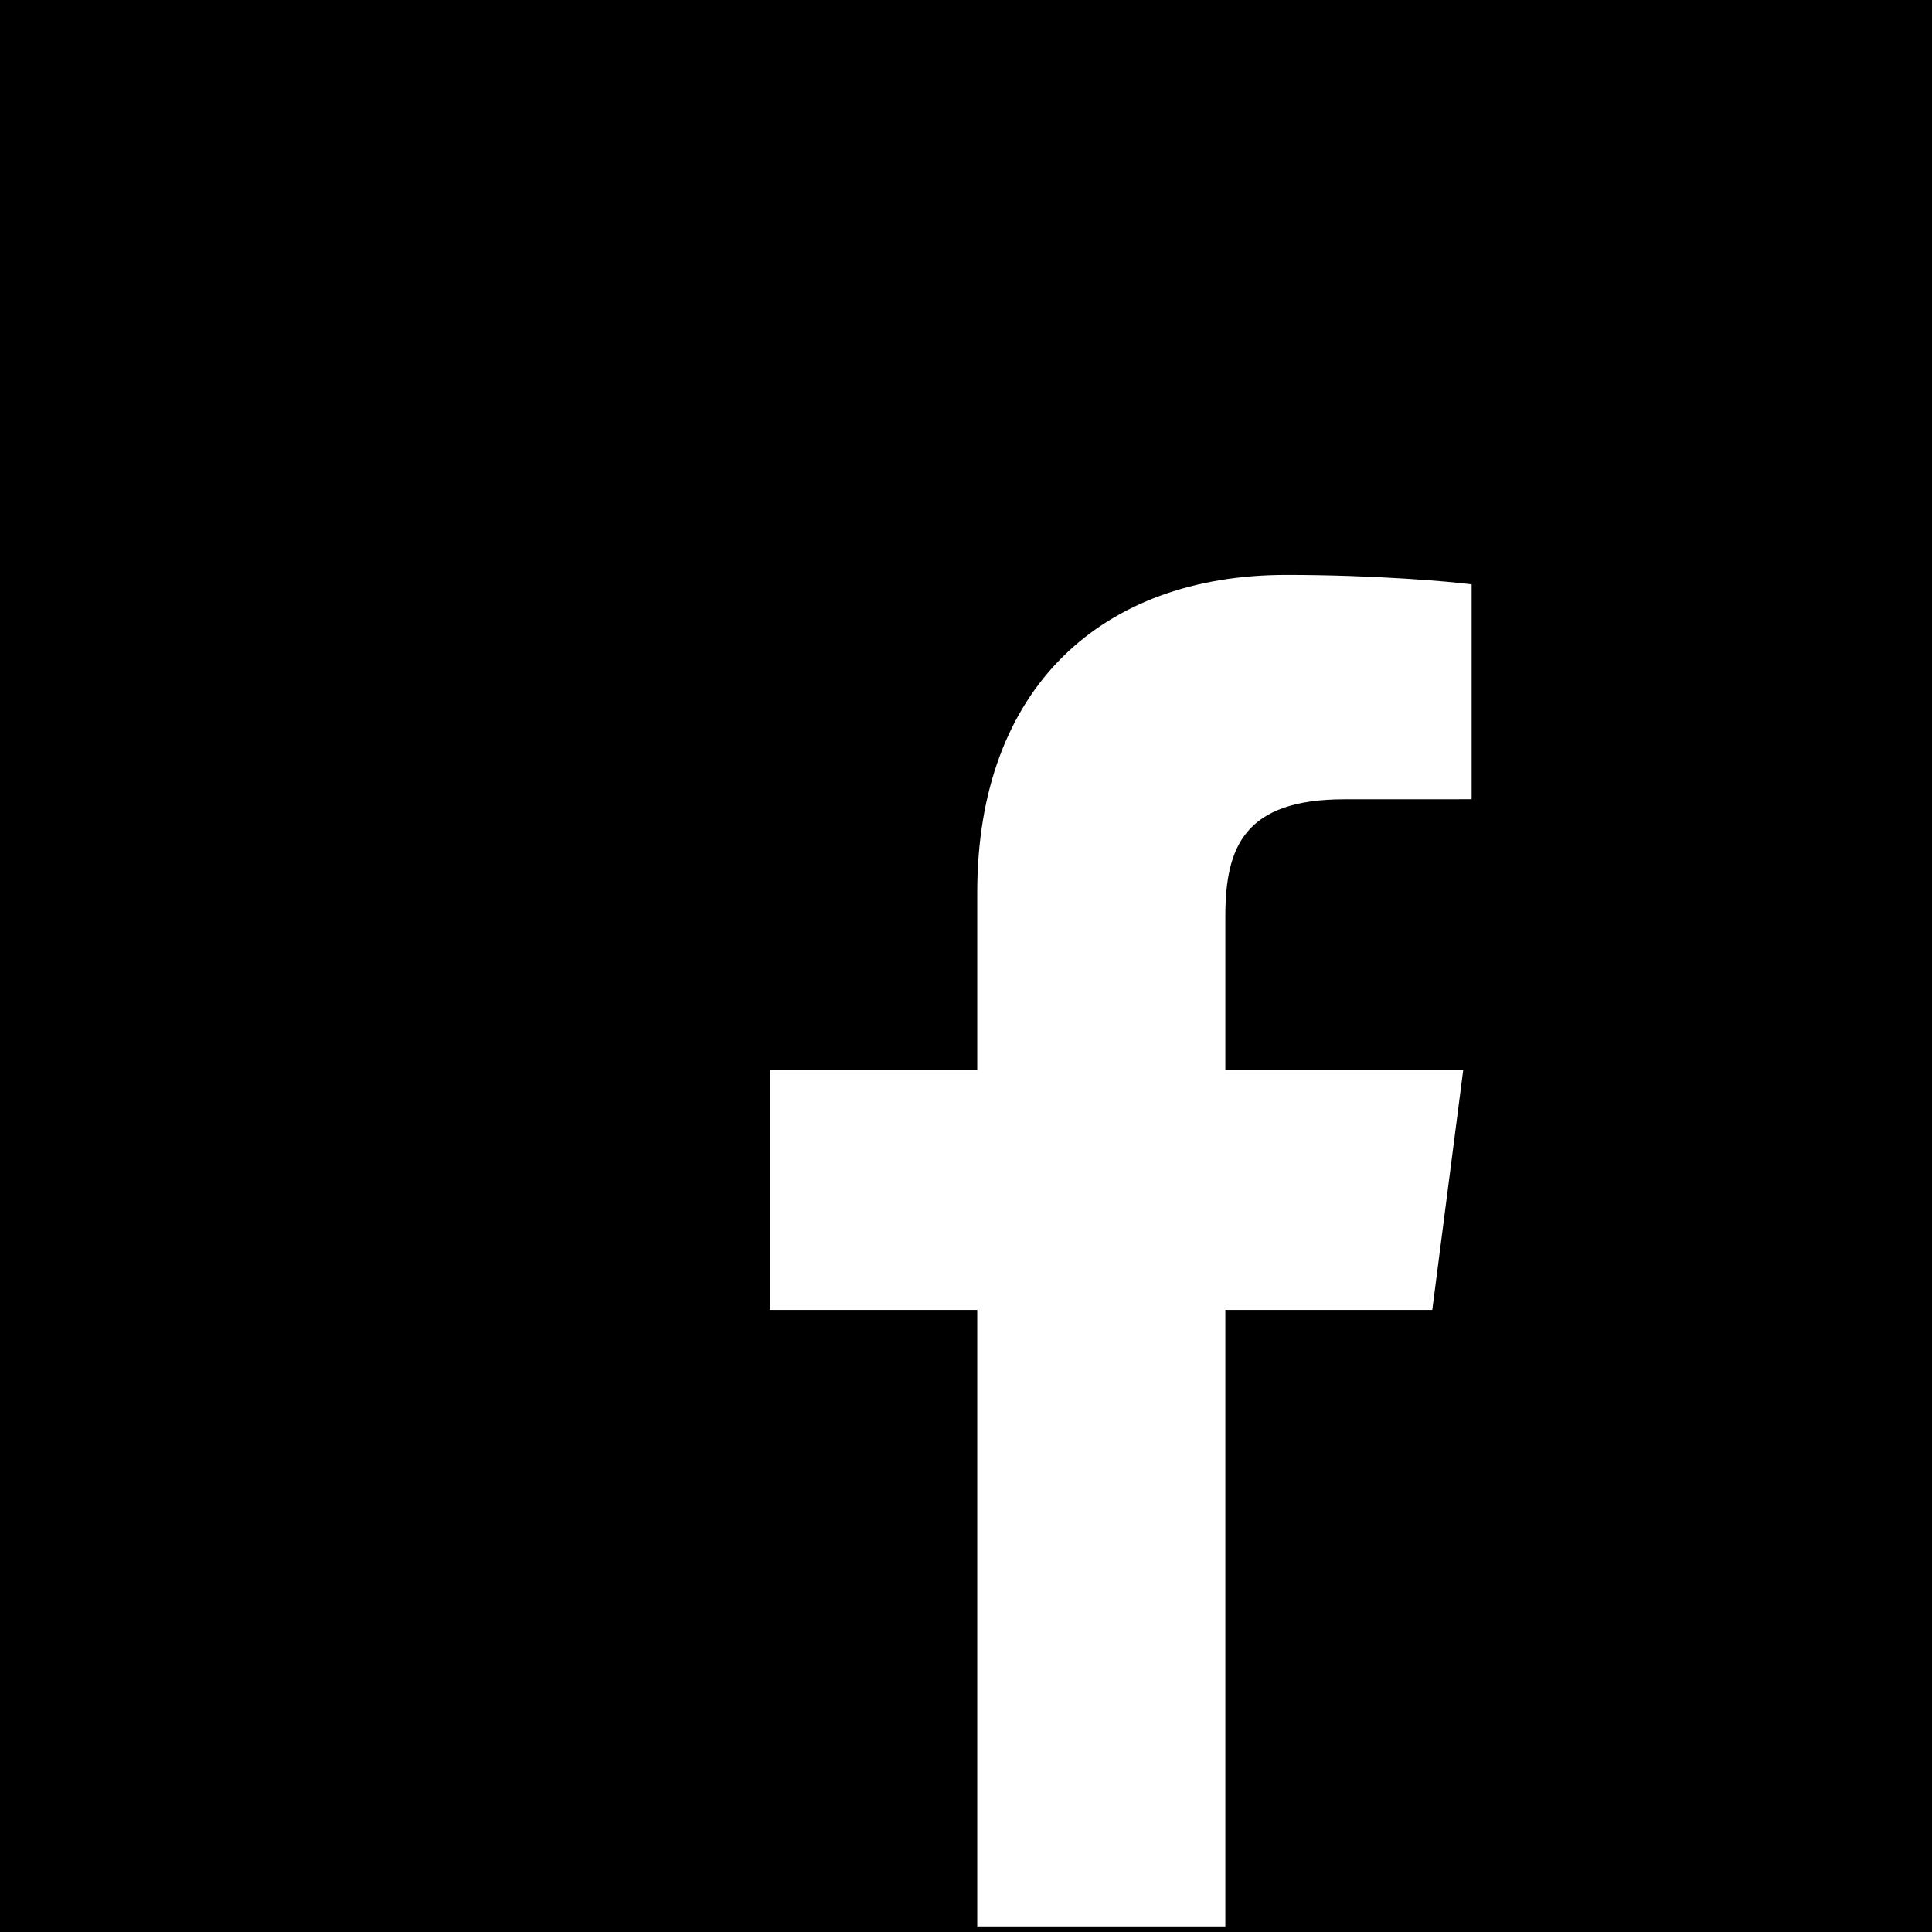
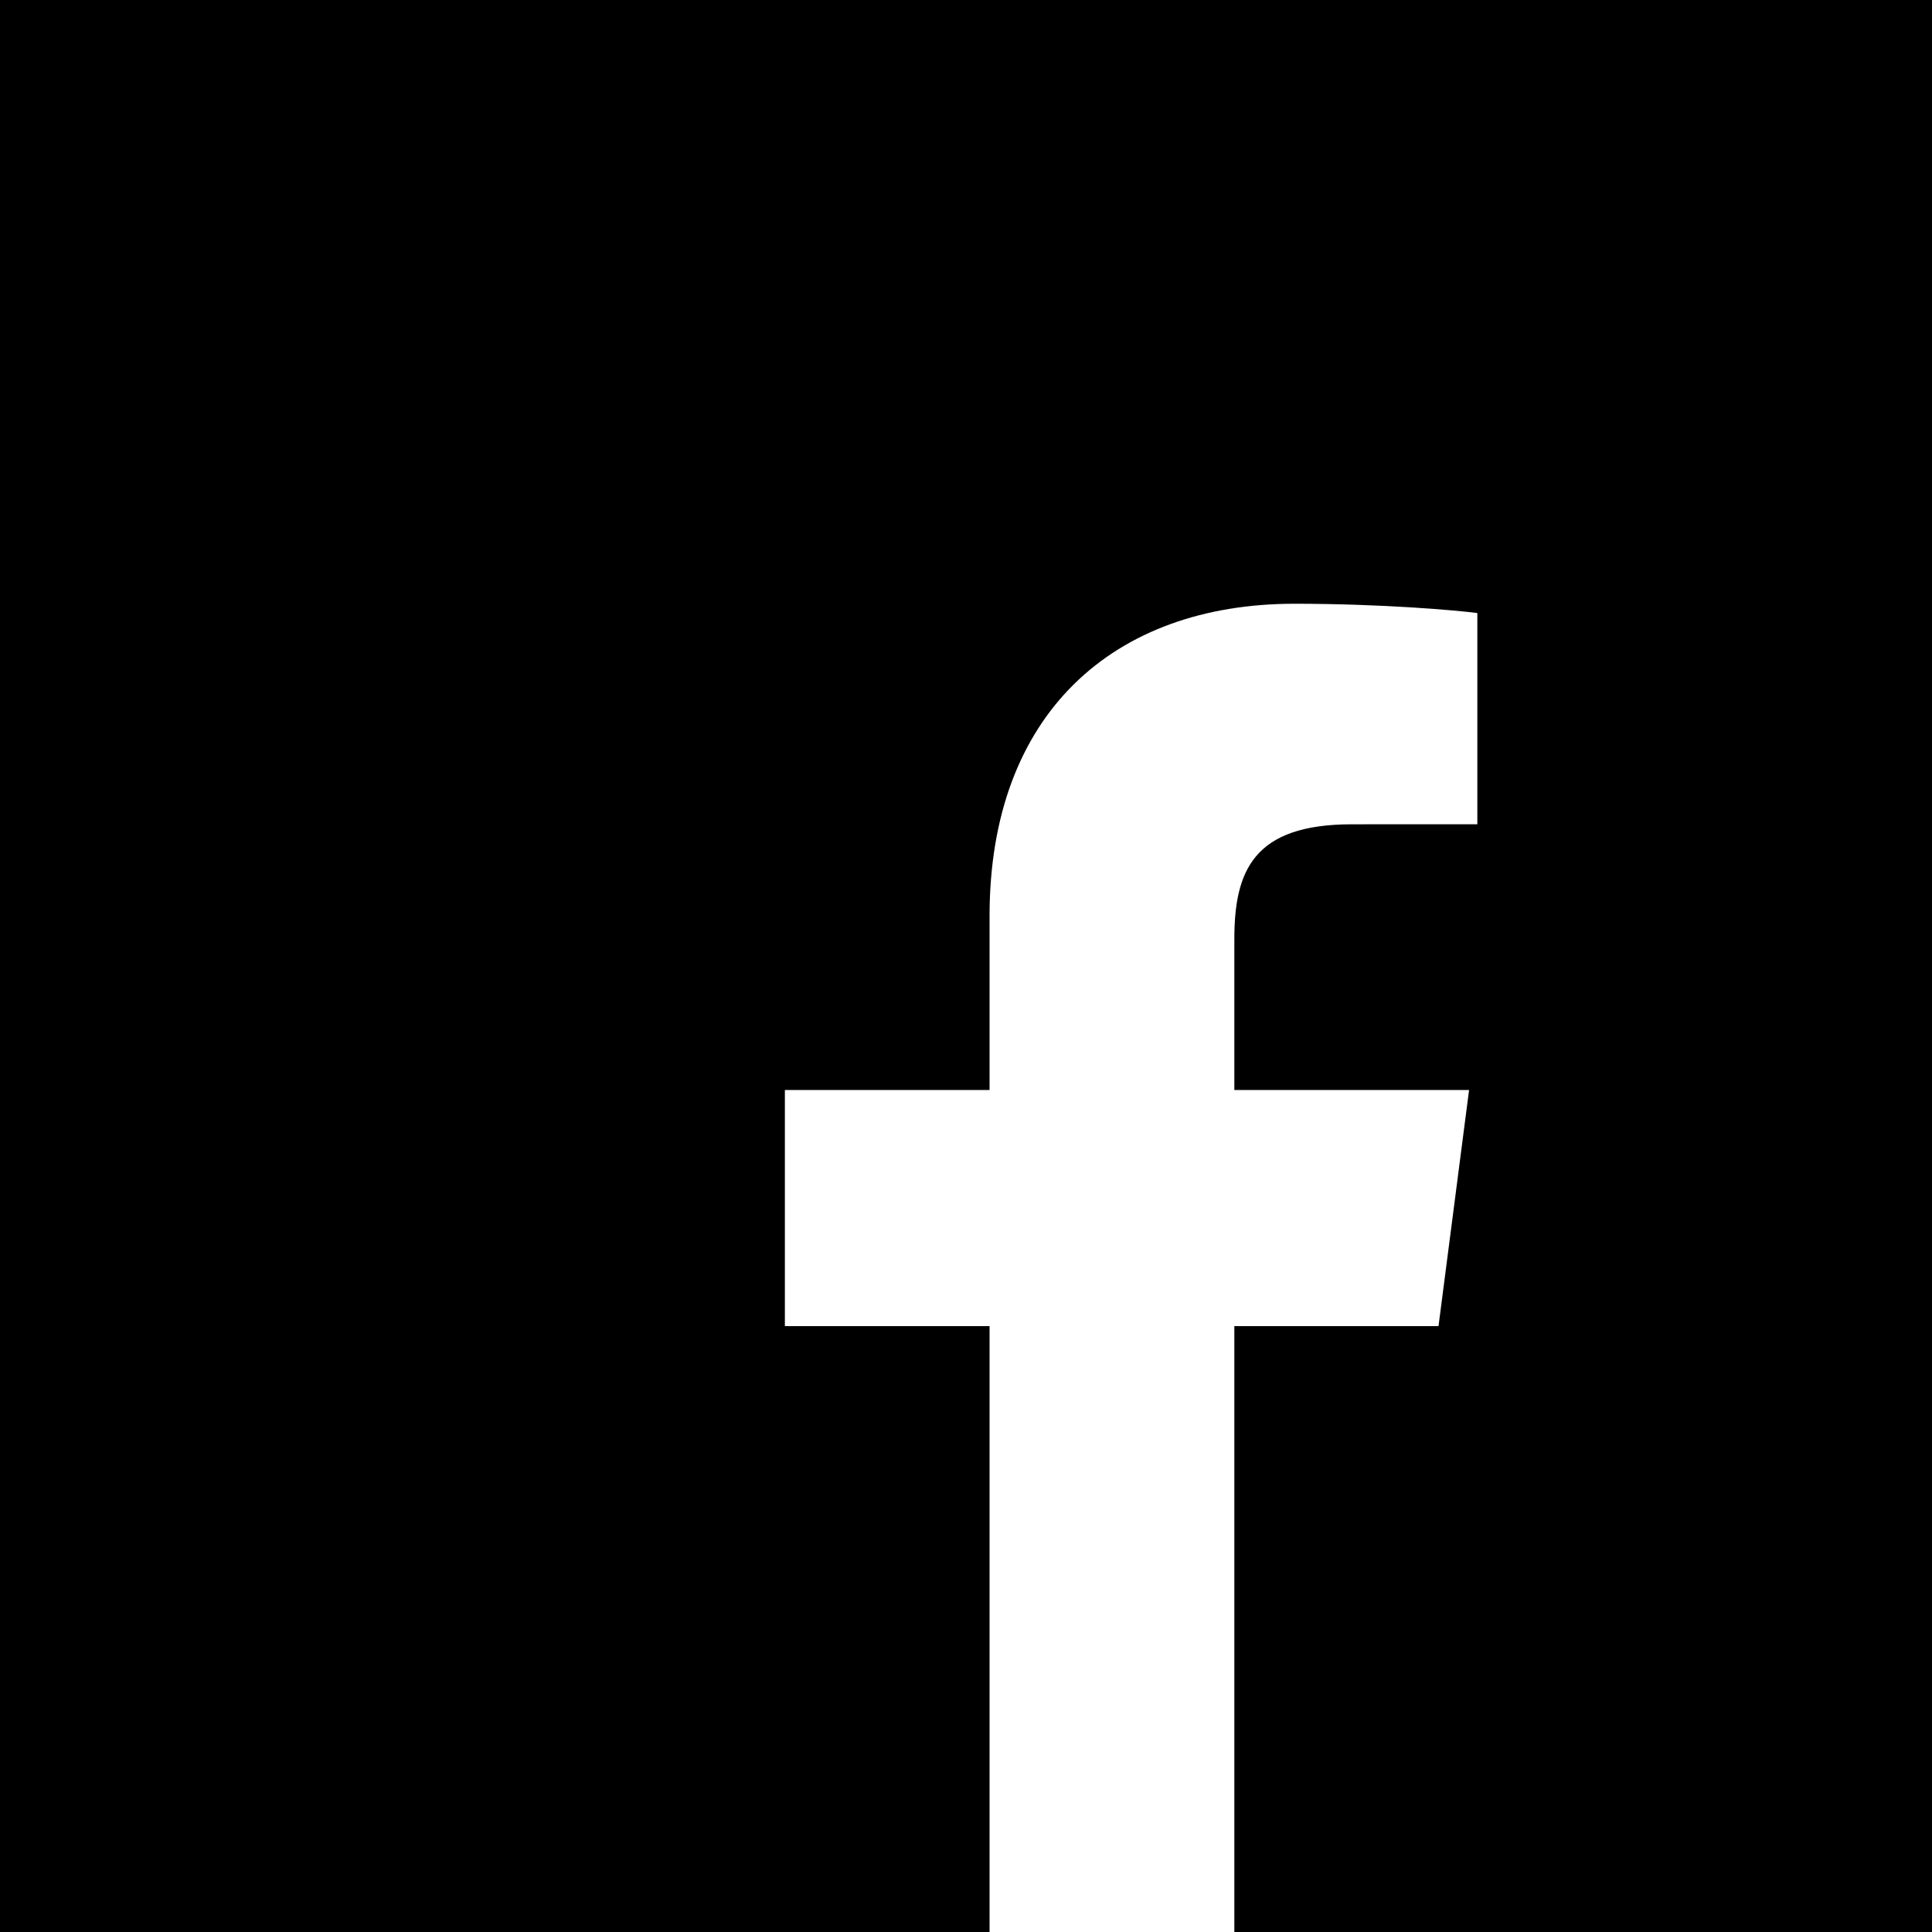
<svg xmlns="http://www.w3.org/2000/svg" width="256px" height="256px" viewBox="0 0 256 256" version="1.1">
  <rect fill="#000000" x="0" y="0" width="256" height="256" style="opacity: 1" stroke-opacity="0" />
  <circle fill="#000000" cx="128" cy="128" r="128" style="opacity: 0" stroke-opacity="0" />
-   <path d="M162.365,255.261 L162.365,173.572 L189.784,173.572 L193.89,141.736 L162.365,141.736 L162.365,121.411 C162.365,112.194 164.925,105.912 178.142,105.912 L195,105.905 L195,77.431 C192.084,77.043 182.077,76.176 170.435,76.176 C146.13,76.176 129.489,91.012 129.489,118.258 L129.489,141.736 L102,141.736 L102,173.572 L129.489,173.572 L129.489,255.261 L162.365,255.261 L162.365,255.261 Z" fill="#FFFFFF" />
+   <path d="M163.557,175.718 L190.61,175.718 L194.66,144.431 L163.557,144.431 L163.557,124.455 C163.557,115.397 166.083,109.224 179.123,109.224 L195.755,109.217 L195.755,81.233 C192.879,80.852 183.006,80 171.519,80 C147.539,80 131.122,94.581 131.122,121.357 L131.122,144.431 L104,144.431 L104,175.718 L131.122,175.718 L131.122,256 L163.557,256 L163.557,175.718 Z" fill="#FFFFFF" />
</svg>
